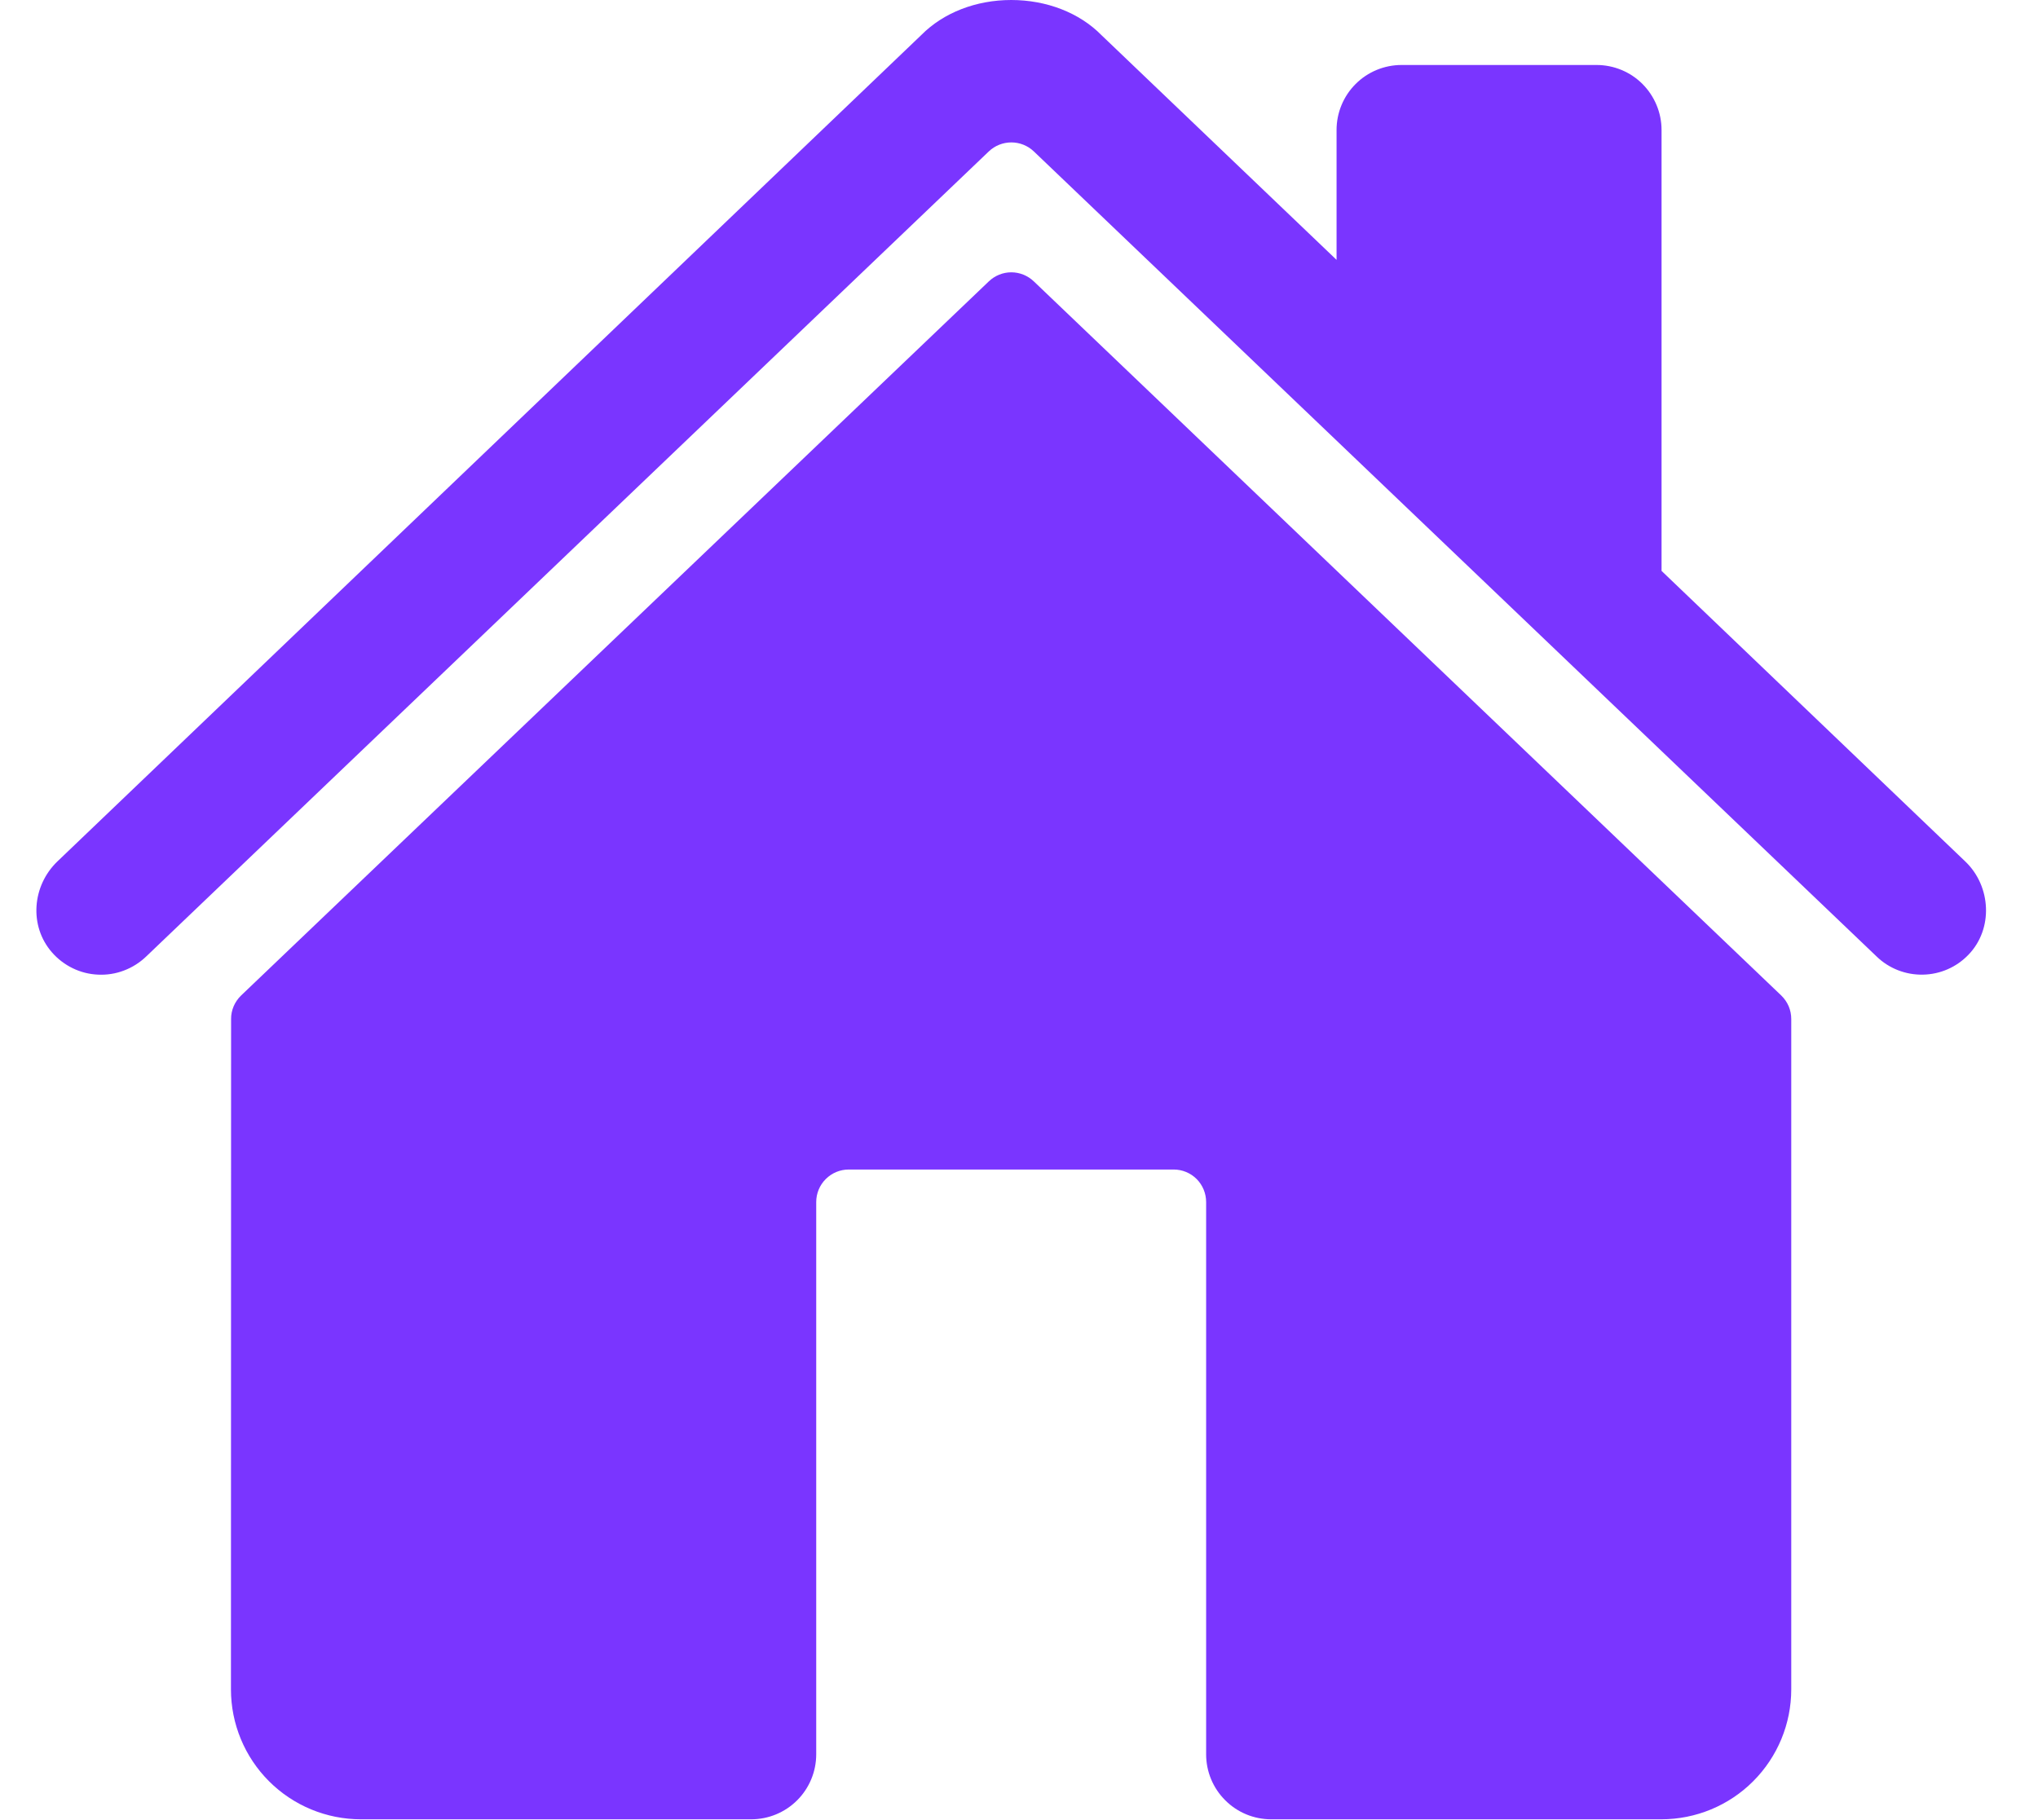
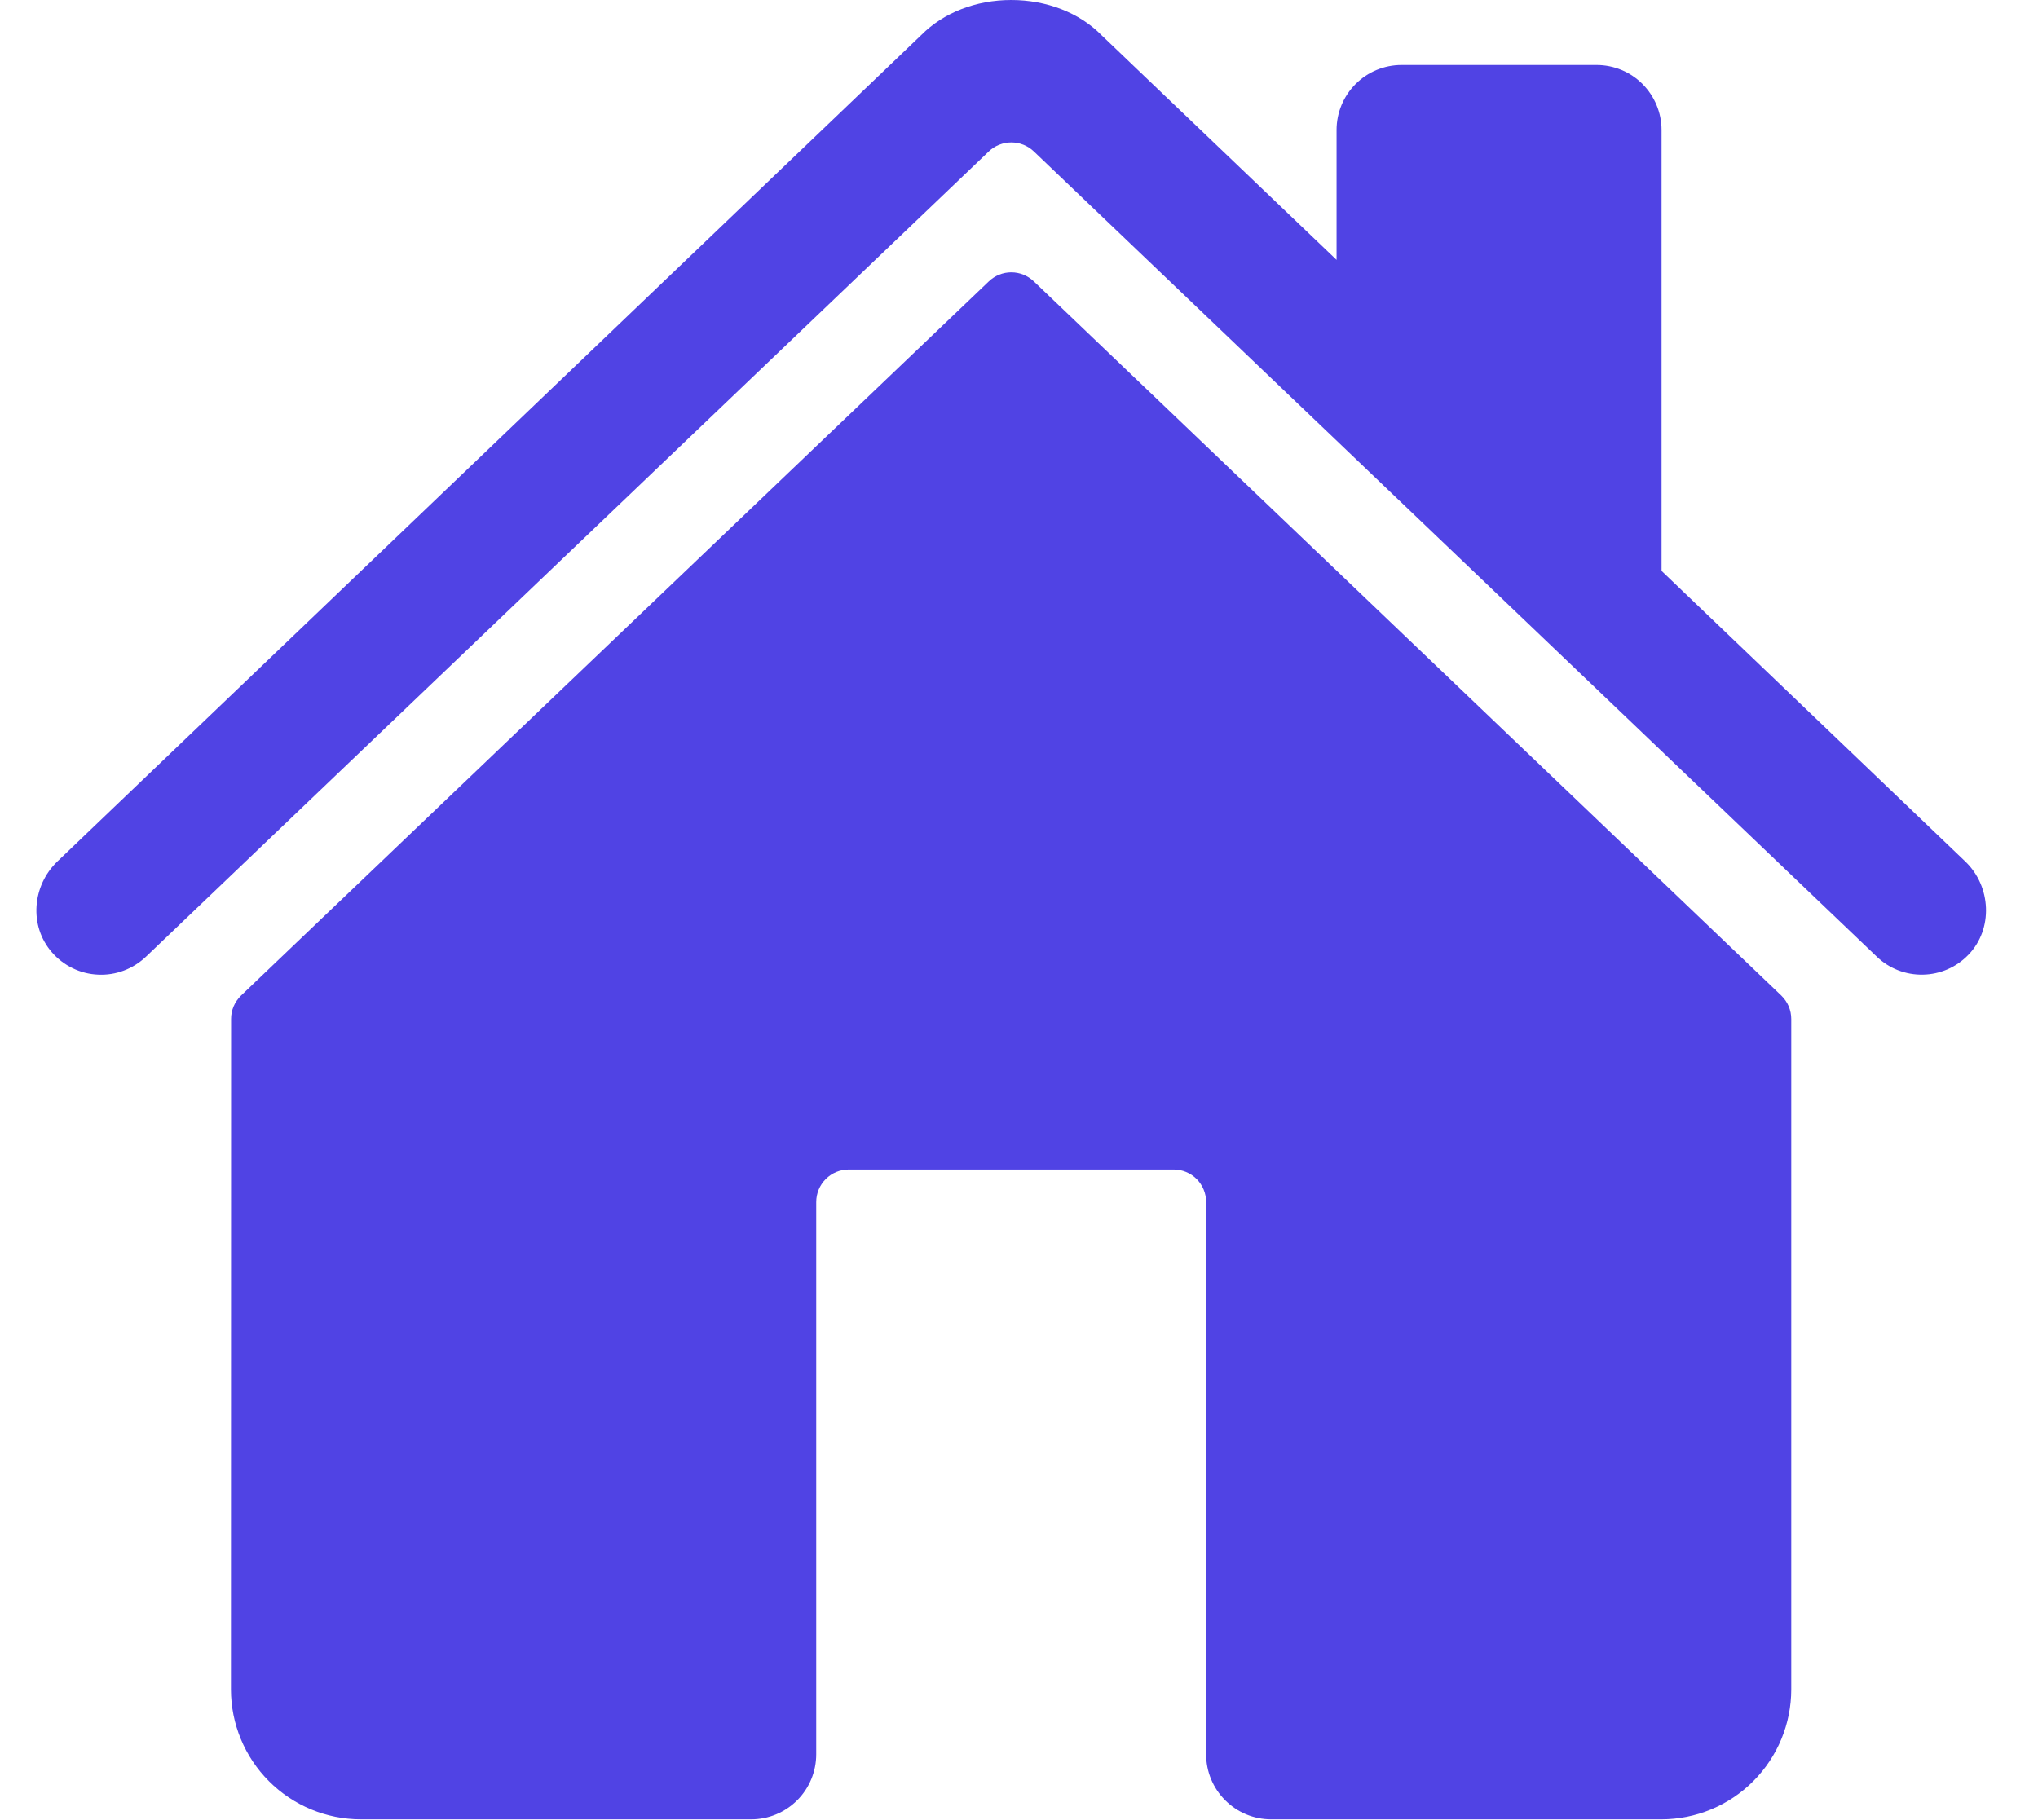
<svg xmlns="http://www.w3.org/2000/svg" width="28" height="25" viewBox="0 0 28 25" fill="none">
-   <path d="M14.203 3.866C14.12 3.787 14.009 3.742 13.894 3.742C13.779 3.742 13.669 3.787 13.586 3.866L3.312 13.68C3.269 13.722 3.234 13.772 3.21 13.828C3.187 13.883 3.174 13.943 3.175 14.003L3.173 23.214C3.173 23.688 3.361 24.142 3.696 24.477C4.031 24.812 4.485 25 4.959 25H10.321C10.558 25 10.785 24.906 10.953 24.738C11.12 24.571 11.214 24.344 11.214 24.107V16.518C11.214 16.399 11.261 16.286 11.345 16.202C11.429 16.118 11.542 16.071 11.661 16.071H16.125C16.243 16.071 16.357 16.118 16.441 16.202C16.524 16.286 16.571 16.399 16.571 16.518V24.107C16.571 24.344 16.665 24.571 16.833 24.738C17 24.906 17.227 25 17.464 25H22.825C23.298 25 23.753 24.812 24.087 24.477C24.422 24.142 24.61 23.688 24.61 23.214V14.003C24.61 13.943 24.598 13.883 24.575 13.828C24.551 13.772 24.516 13.722 24.473 13.68L14.203 3.866Z" fill="#7a35ff" />
-   <path d="M27.002 11.839L22.828 7.845V1.786C22.828 1.549 22.733 1.322 22.566 1.154C22.399 0.987 22.172 0.893 21.935 0.893H19.256C19.019 0.893 18.792 0.987 18.625 1.154C18.457 1.322 18.363 1.549 18.363 1.786V3.571L15.131 0.481C14.829 0.175 14.379 0 13.893 0C13.409 0 12.96 0.175 12.657 0.482L0.788 11.838C0.441 12.172 0.397 12.723 0.713 13.086C0.793 13.178 0.89 13.252 0.999 13.305C1.108 13.358 1.226 13.388 1.347 13.393C1.468 13.399 1.589 13.38 1.702 13.337C1.816 13.294 1.919 13.229 2.007 13.145L13.586 2.08C13.669 2.001 13.78 1.957 13.895 1.957C14.009 1.957 14.12 2.001 14.203 2.08L25.784 13.145C25.954 13.309 26.183 13.398 26.419 13.393C26.655 13.389 26.88 13.291 27.044 13.12C27.387 12.766 27.358 12.18 27.002 11.839Z" fill="#7a35ff" />
+   <path d="M14.203 3.866C14.12 3.787 14.009 3.742 13.894 3.742C13.779 3.742 13.669 3.787 13.586 3.866L3.312 13.68C3.269 13.722 3.234 13.772 3.21 13.828C3.187 13.883 3.174 13.943 3.175 14.003L3.173 23.214C3.173 23.688 3.361 24.142 3.696 24.477C4.031 24.812 4.485 25 4.959 25H10.321C10.558 25 10.785 24.906 10.953 24.738C11.12 24.571 11.214 24.344 11.214 24.107V16.518C11.214 16.399 11.261 16.286 11.345 16.202C11.429 16.118 11.542 16.071 11.661 16.071H16.125C16.243 16.071 16.357 16.118 16.441 16.202C16.524 16.286 16.571 16.399 16.571 16.518V24.107C16.571 24.344 16.665 24.571 16.833 24.738C17 24.906 17.227 25 17.464 25H22.825C23.298 25 23.753 24.812 24.087 24.477C24.422 24.142 24.61 23.688 24.61 23.214V14.003C24.61 13.943 24.598 13.883 24.575 13.828C24.551 13.772 24.516 13.722 24.473 13.68L14.203 3.866Z" fill="#5043e4" />
+   <path d="M27.002 11.839L22.828 7.845V1.786C22.828 1.549 22.733 1.322 22.566 1.154C22.399 0.987 22.172 0.893 21.935 0.893H19.256C19.019 0.893 18.792 0.987 18.625 1.154C18.457 1.322 18.363 1.549 18.363 1.786V3.571L15.131 0.481C14.829 0.175 14.379 0 13.893 0C13.409 0 12.96 0.175 12.657 0.482L0.788 11.838C0.441 12.172 0.397 12.723 0.713 13.086C0.793 13.178 0.89 13.252 0.999 13.305C1.108 13.358 1.226 13.388 1.347 13.393C1.468 13.399 1.589 13.38 1.702 13.337C1.816 13.294 1.919 13.229 2.007 13.145L13.586 2.08C13.669 2.001 13.78 1.957 13.895 1.957C14.009 1.957 14.12 2.001 14.203 2.08L25.784 13.145C25.954 13.309 26.183 13.398 26.419 13.393C26.655 13.389 26.88 13.291 27.044 13.12C27.387 12.766 27.358 12.18 27.002 11.839Z" fill="#5043e4" />
</svg>
